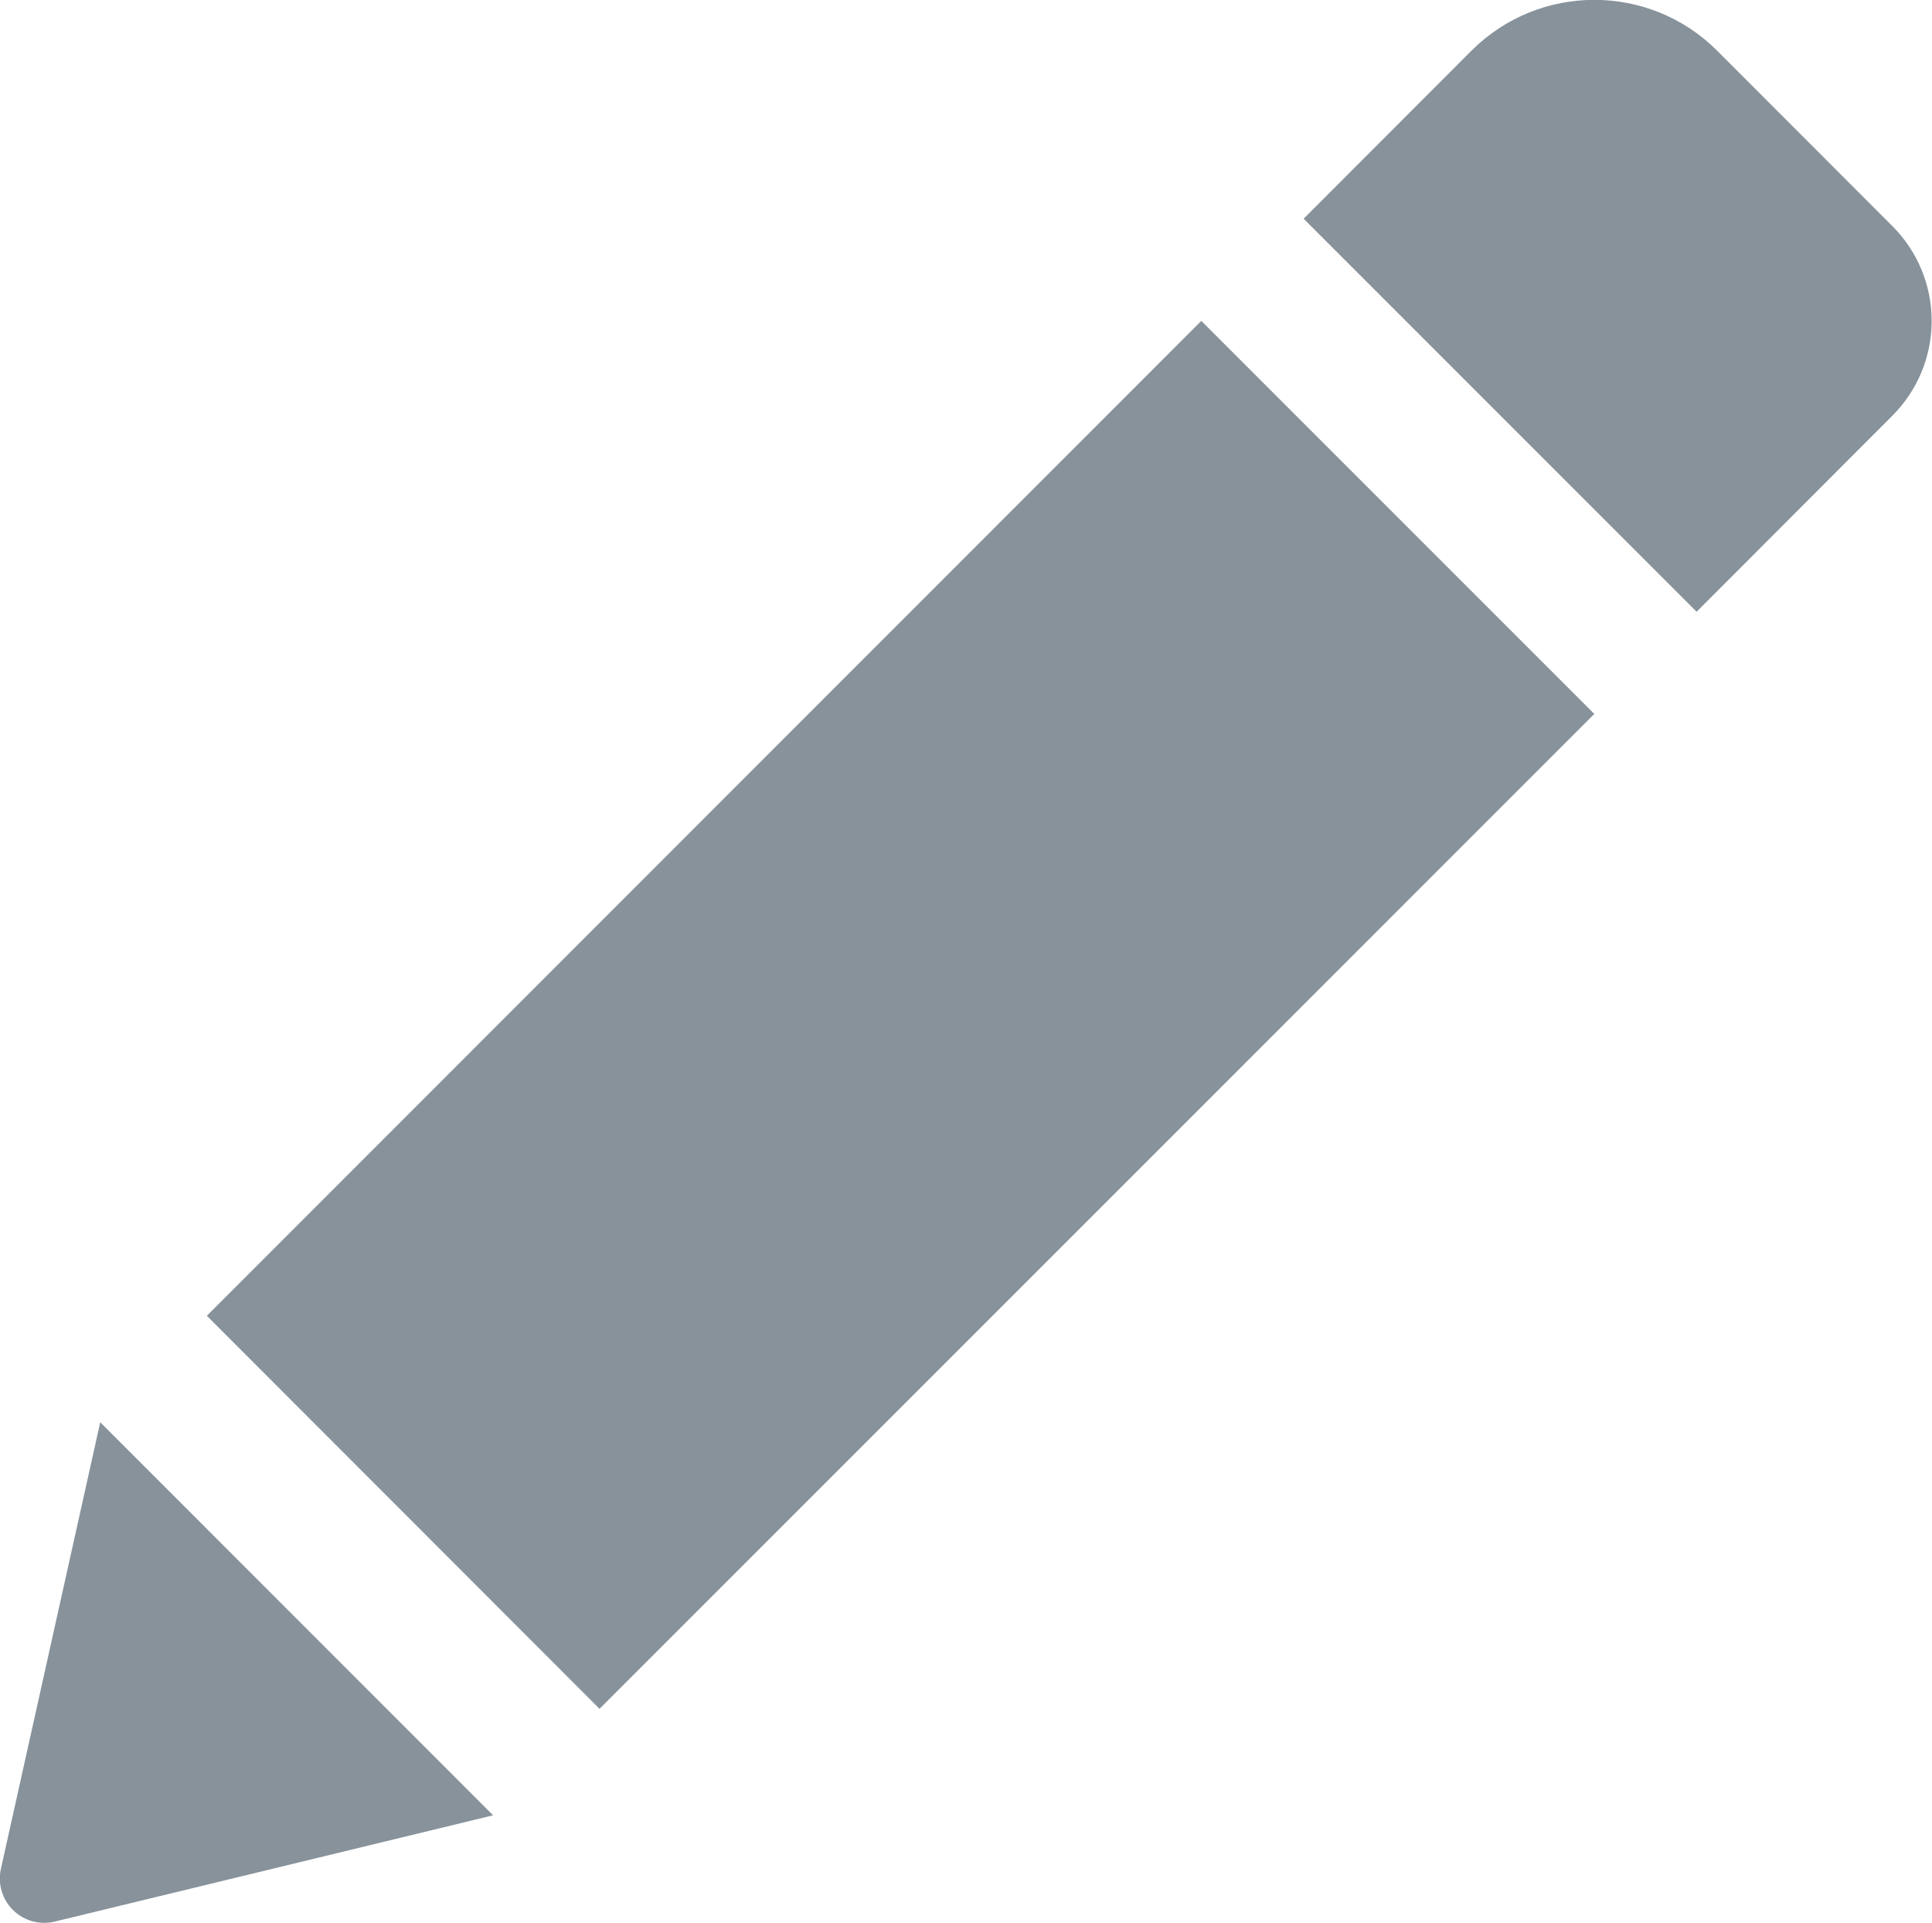
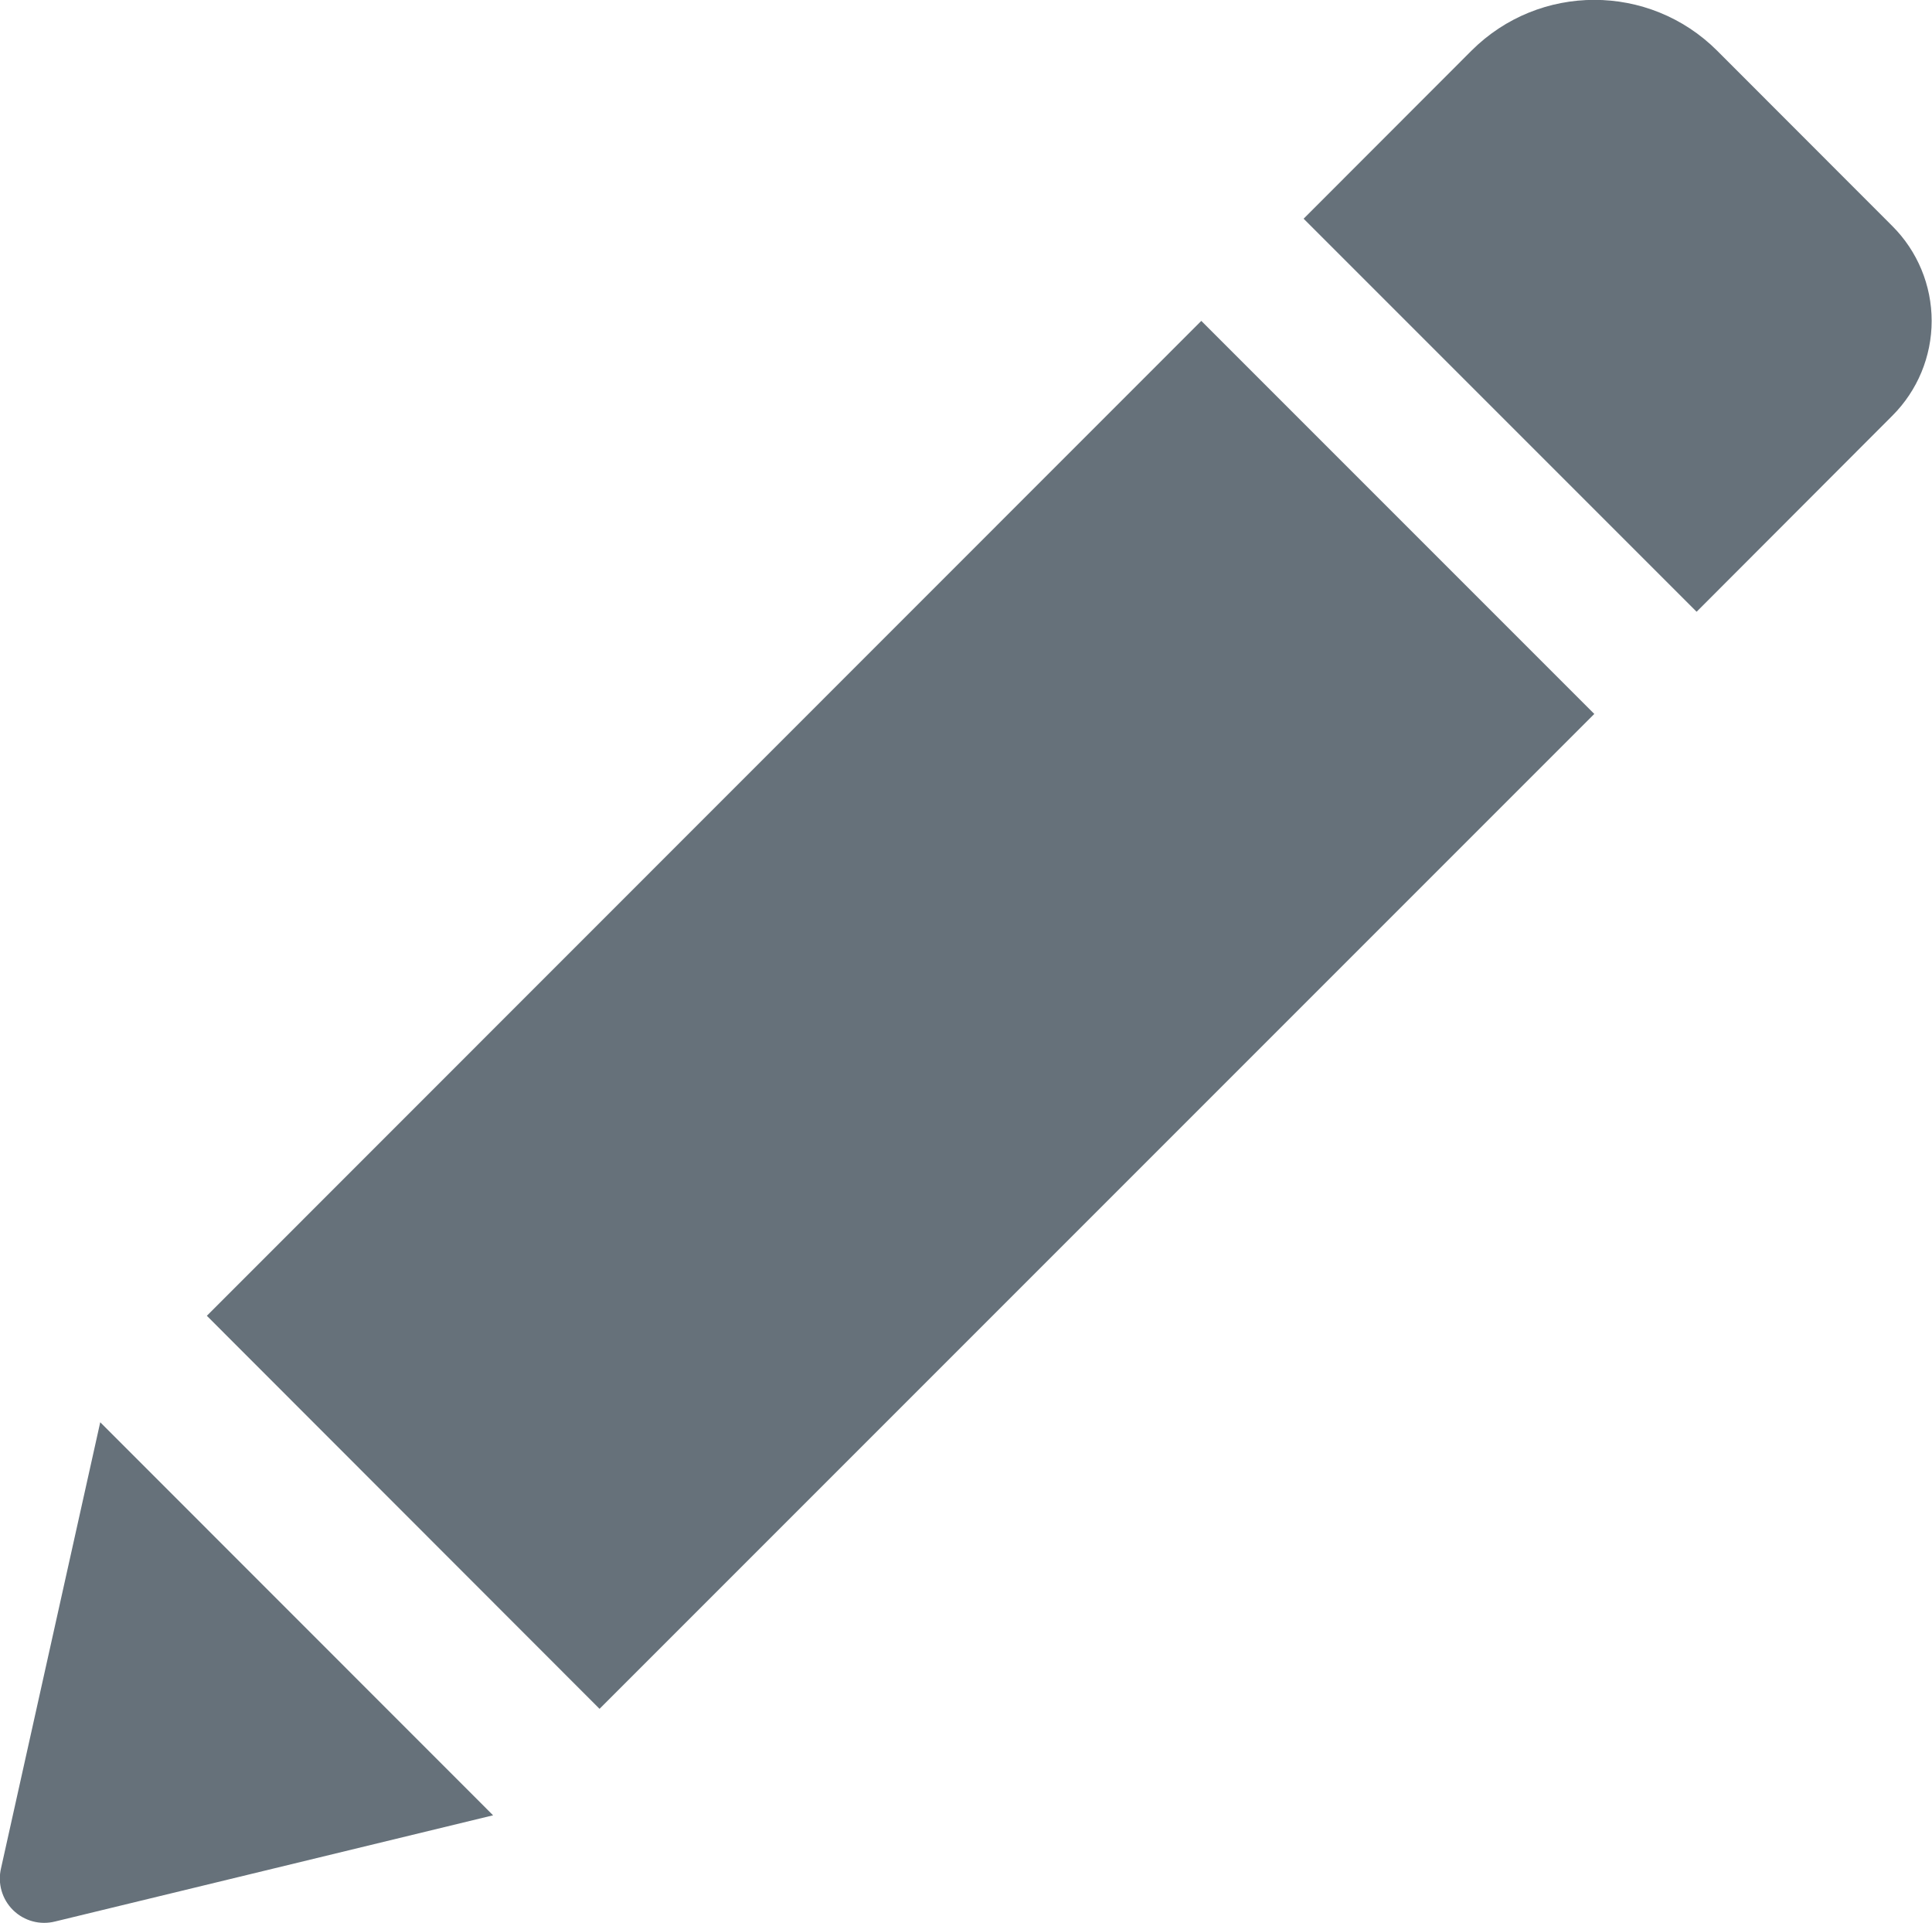
<svg xmlns="http://www.w3.org/2000/svg" width="13.067" height="13.003" viewBox="0 0 13.067 13.003">
-   <path d="M8.126,3.459l2.658,2.658L4.056,12.845,1.4,10.187ZM12.8,2.818,11.615,1.632a1.176,1.176,0,0,0-1.662,0L8.818,2.768l2.658,2.658L12.8,4.1A.906.906,0,0,0,12.8,2.818ZM.008,13.923a.3.3,0,0,0,.366.36l2.962-.718L.679,10.907Z" transform="translate(-0.001 -1.289)" fill="#87929b" />
+   <path d="M8.126,3.459l2.658,2.658L4.056,12.845,1.4,10.187ZM12.8,2.818,11.615,1.632a1.176,1.176,0,0,0-1.662,0L8.818,2.768l2.658,2.658L12.8,4.1A.906.906,0,0,0,12.8,2.818ZM.008,13.923a.3.3,0,0,0,.366.36l2.962-.718L.679,10.907Z" transform="translate(-0.001 -1.289)" fill="#66717a" />
</svg>
